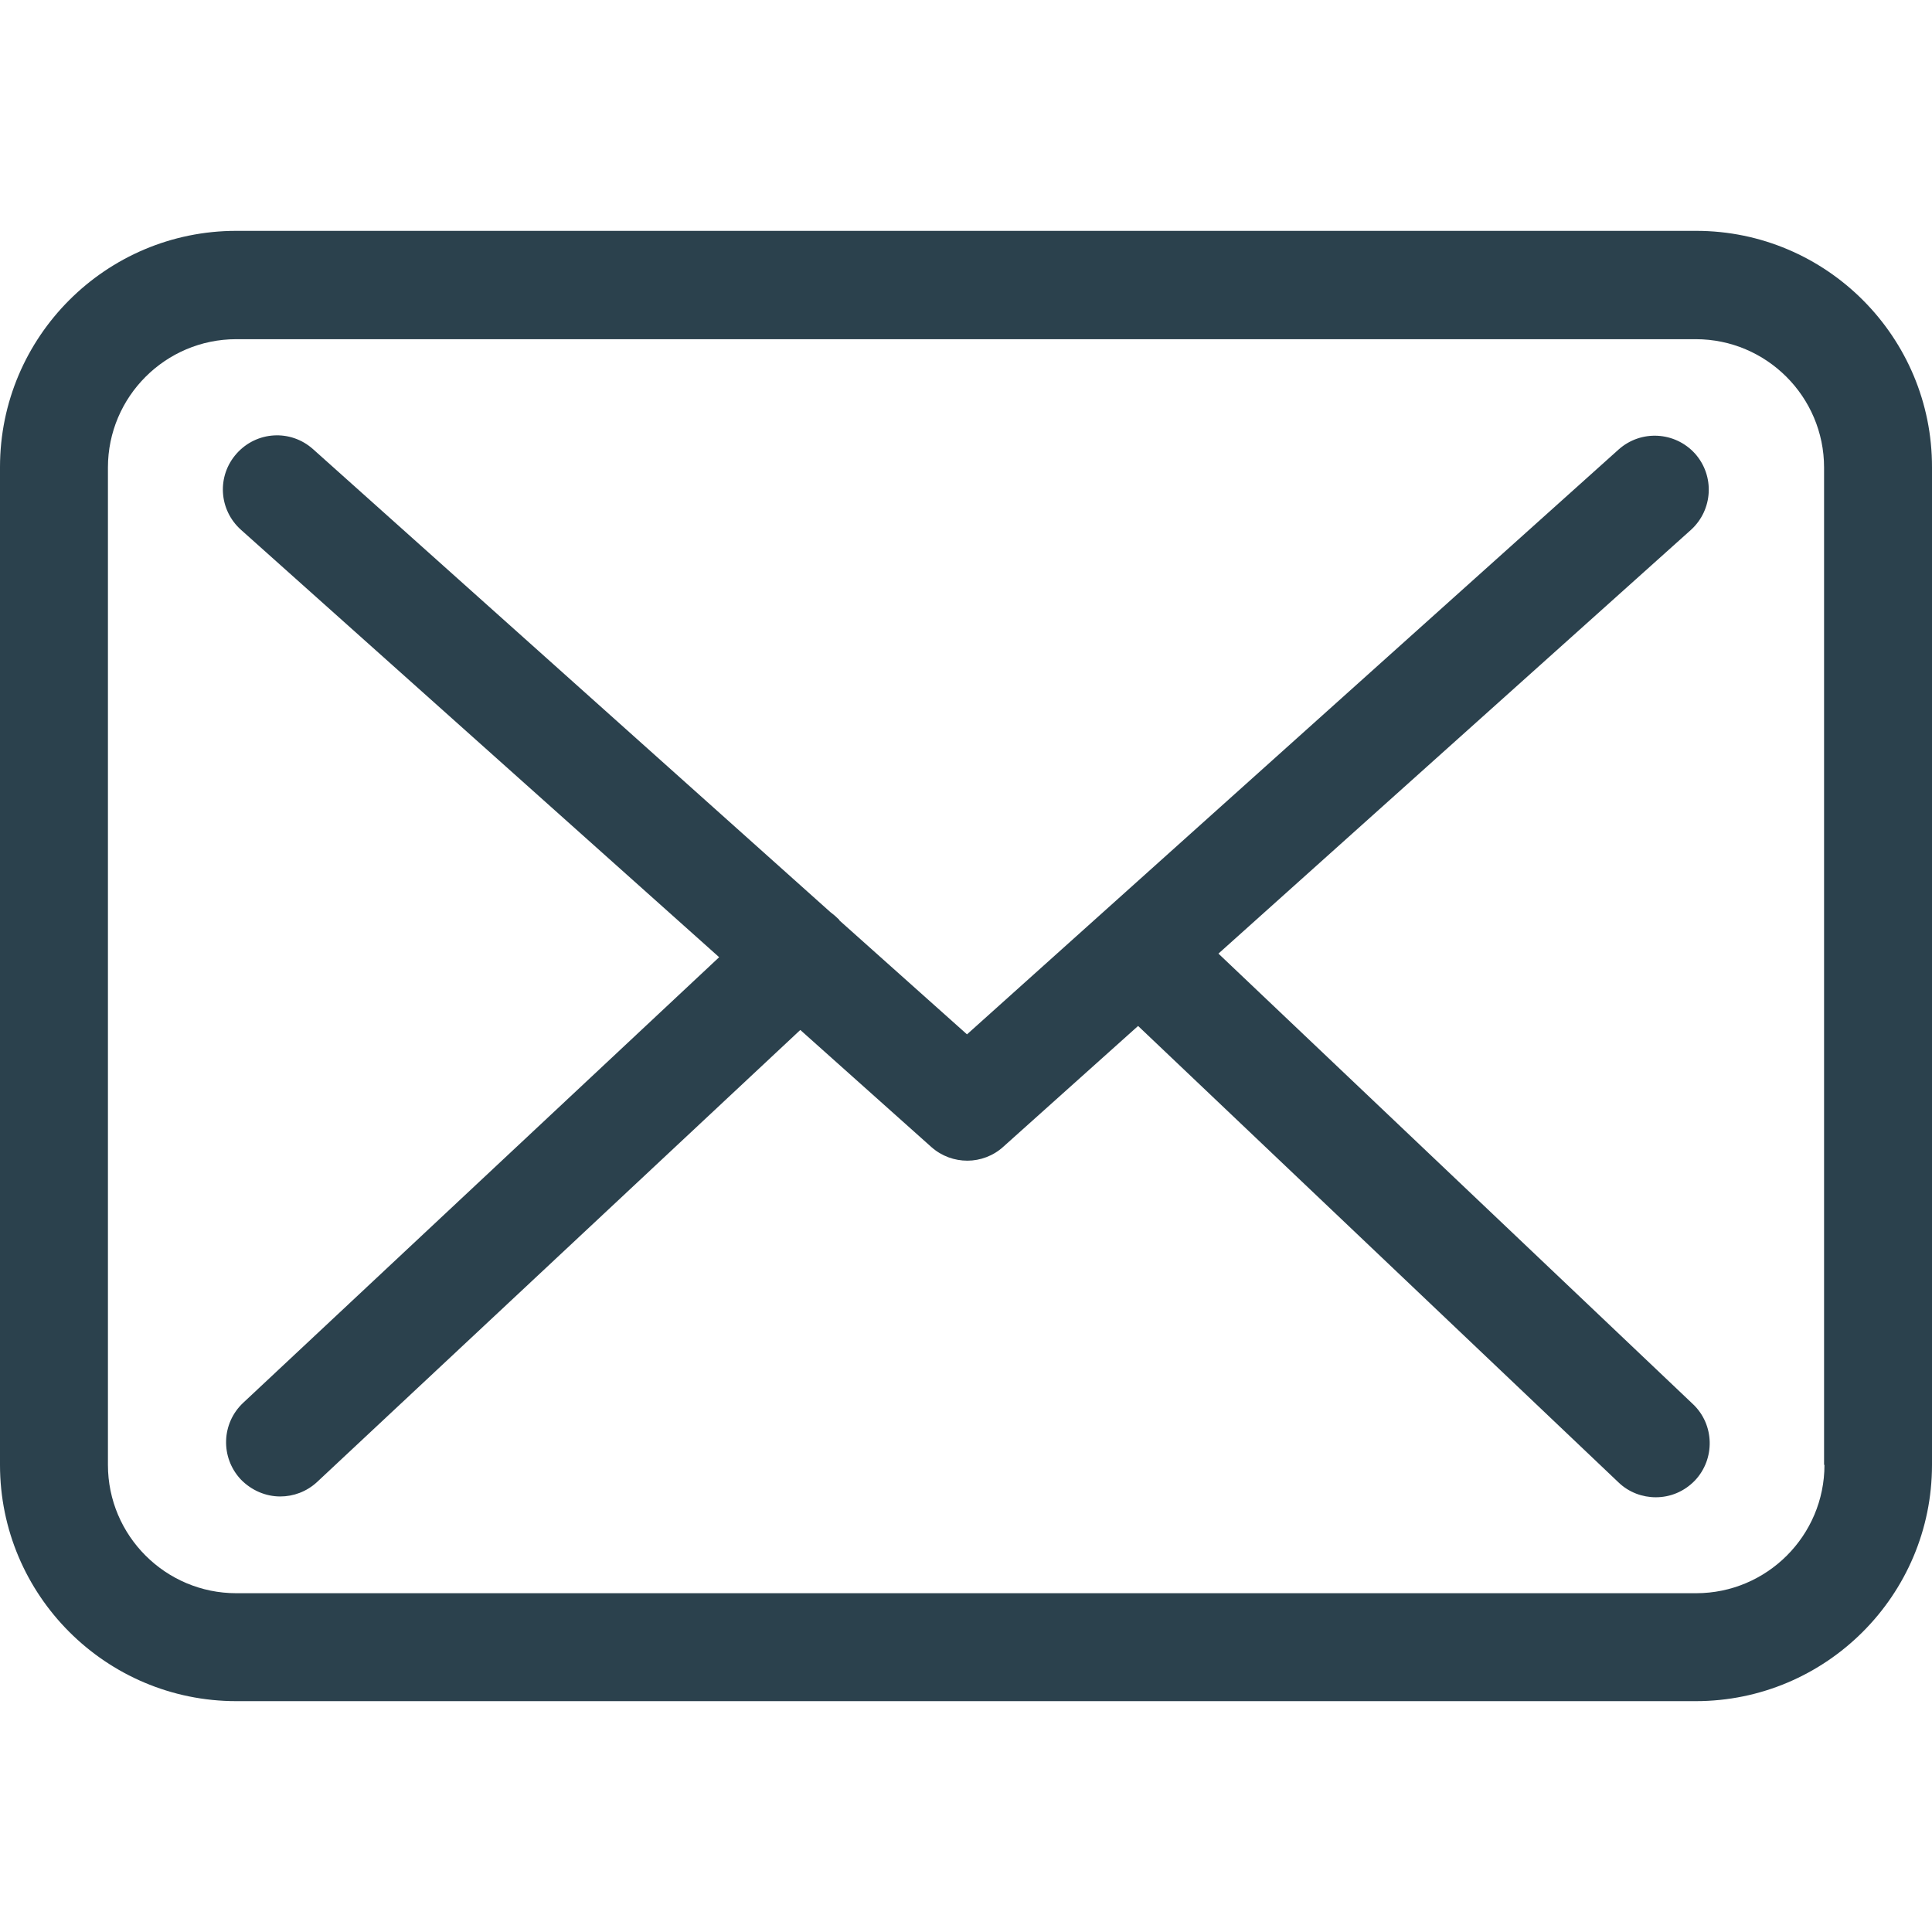
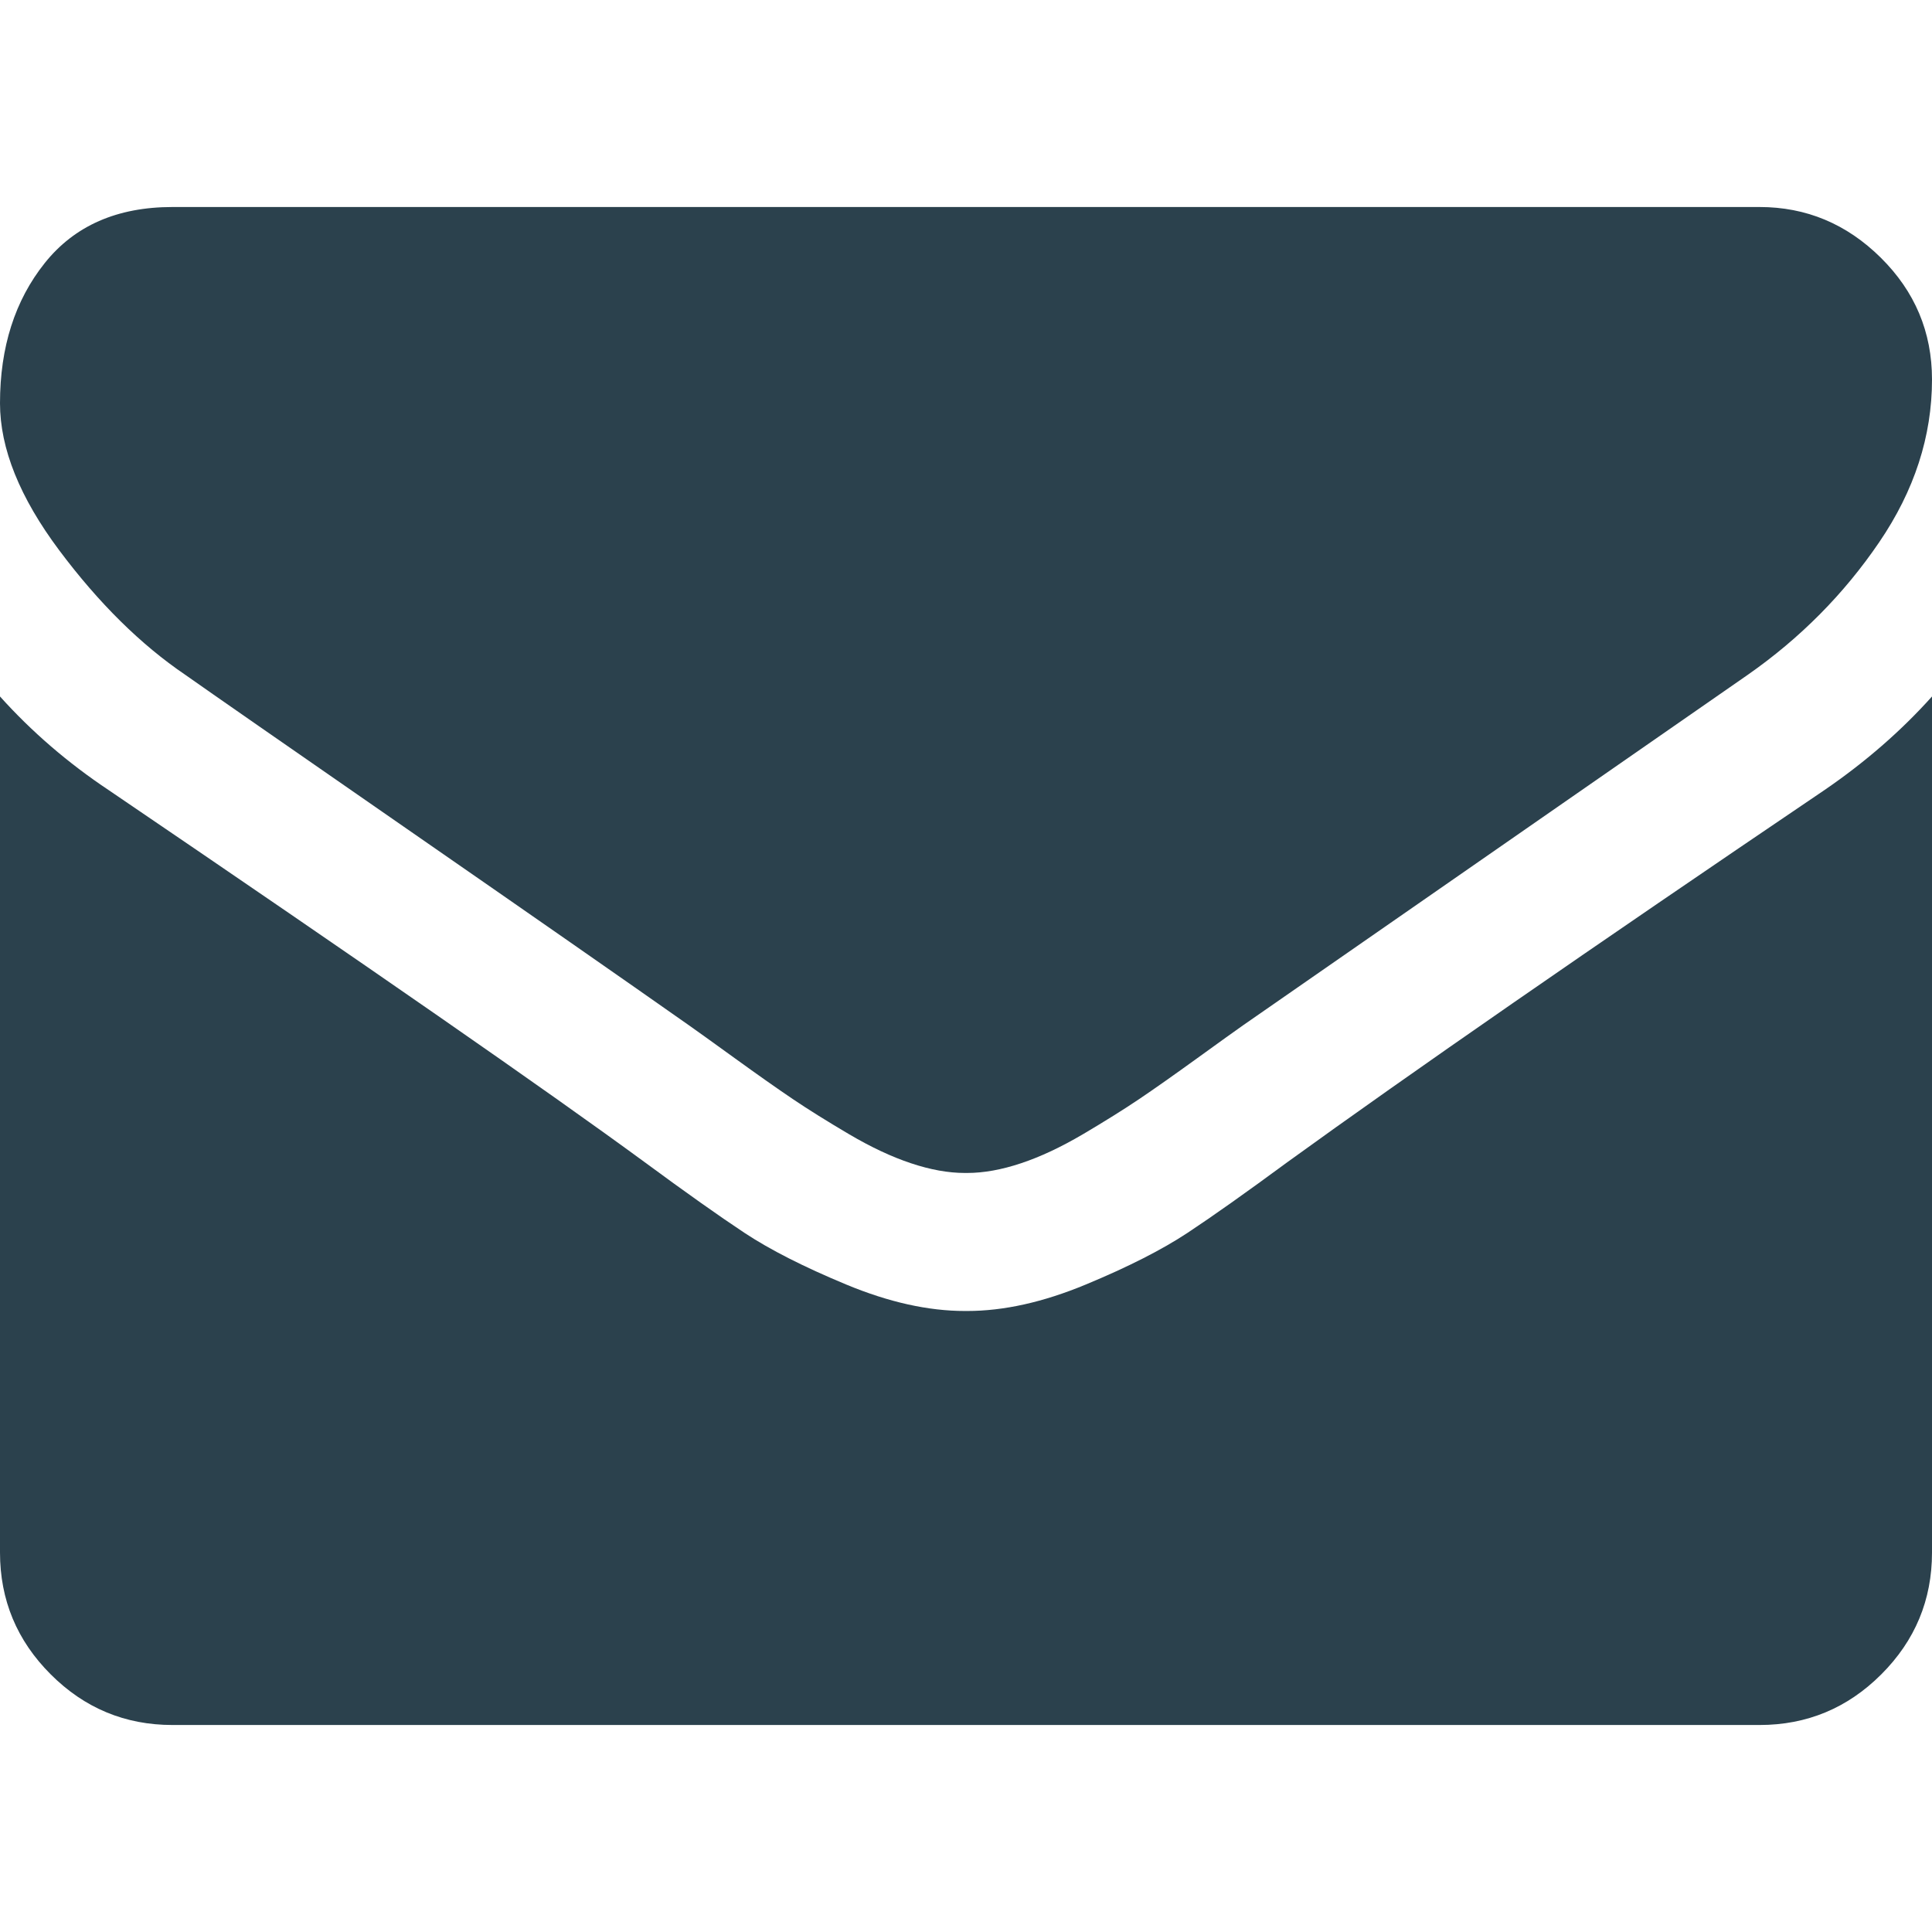
- <svg xmlns="http://www.w3.org/2000/svg" version="1.1" id="Capa_1" x="0px" y="0px" viewBox="0 0 483.3 483.3" style="enable-background:new 0 0 483.3 483.3;" xml:space="preserve" width="512px" height="512px">
+ <svg xmlns="http://www.w3.org/2000/svg" version="1.1" id="Capa_1" x="0px" y="0px" width="512px" height="512px" viewBox="0 0 511.626 511.626" style="enable-background:new 0 0 511.626 511.626;" xml:space="preserve">
  <g>
    <g>
-       <path d="M424.3,57.75H59.1c-32.6,0-59.1,26.5-59.1,59.1v249.6c0,32.6,26.5,59.1,59.1,59.1h365.1c32.6,0,59.1-26.5,59.1-59.1    v-249.5C483.4,84.35,456.9,57.75,424.3,57.75z M456.4,366.45c0,17.7-14.4,32.1-32.1,32.1H59.1c-17.7,0-32.1-14.4-32.1-32.1v-249.5    c0-17.7,14.4-32.1,32.1-32.1h365.1c17.7,0,32.1,14.4,32.1,32.1v249.5H456.4z" fill="#2b414d" />
-       <path d="M304.8,238.55l118.2-106c5.5-5,6-13.5,1-19.1c-5-5.5-13.5-6-19.1-1l-163,146.3l-31.8-28.4c-0.1-0.1-0.2-0.2-0.2-0.3    c-0.7-0.7-1.4-1.3-2.2-1.9L78.3,112.35c-5.6-5-14.1-4.5-19.1,1.1c-5,5.6-4.5,14.1,1.1,19.1l119.6,106.9L60.8,350.95    c-5.4,5.1-5.7,13.6-0.6,19.1c2.7,2.8,6.3,4.3,9.9,4.3c3.3,0,6.6-1.2,9.2-3.6l120.9-113.1l32.8,29.3c2.6,2.3,5.8,3.4,9,3.4    c3.2,0,6.5-1.2,9-3.5l33.7-30.2l120.2,114.2c2.6,2.5,6,3.7,9.3,3.7c3.6,0,7.1-1.4,9.8-4.2c5.1-5.4,4.9-14-0.5-19.1L304.8,238.55z" fill="#2b414d" />
+       <path d="M49.106,178.729c6.472,4.567,25.981,18.131,58.528,40.685c32.548,22.554,57.482,39.92,74.803,52.099    c1.903,1.335,5.946,4.237,12.131,8.71c6.186,4.476,11.326,8.093,15.416,10.852c4.093,2.758,9.041,5.852,14.849,9.277    c5.806,3.422,11.279,5.996,16.418,7.7c5.14,1.718,9.898,2.569,14.275,2.569h0.287h0.288c4.377,0,9.137-0.852,14.277-2.569    c5.137-1.704,10.615-4.281,16.416-7.7c5.804-3.429,10.752-6.52,14.845-9.277c4.093-2.759,9.229-6.376,15.417-10.852    c6.184-4.477,10.232-7.375,12.135-8.71c17.508-12.179,62.051-43.11,133.615-92.79c13.894-9.703,25.502-21.411,34.827-35.116    c9.332-13.699,13.993-28.07,13.993-43.105c0-12.564-4.523-23.319-13.565-32.264c-9.041-8.947-19.749-13.418-32.117-13.418H45.679    c-14.655,0-25.933,4.948-33.832,14.844C3.949,79.562,0,91.934,0,106.779c0,11.991,5.236,24.985,15.703,38.974    C26.169,159.743,37.307,170.736,49.106,178.729z" fill="#2b414d" />
+       <path d="M483.072,209.275c-62.424,42.251-109.824,75.087-142.177,98.501c-10.849,7.991-19.65,14.229-26.409,18.699    c-6.759,4.473-15.748,9.041-26.98,13.702c-11.228,4.668-21.692,6.995-31.401,6.995h-0.291h-0.287    c-9.707,0-20.177-2.327-31.405-6.995c-11.228-4.661-20.223-9.229-26.98-13.702c-6.755-4.47-15.559-10.708-26.407-18.699    c-25.697-18.842-72.995-51.68-141.896-98.501C17.987,202.047,8.375,193.762,0,184.437v226.685c0,12.57,4.471,23.319,13.418,32.265    c8.945,8.949,19.701,13.422,32.264,13.422h420.266c12.56,0,23.315-4.473,32.261-13.422c8.949-8.949,13.418-19.694,13.418-32.265    V184.437C503.441,193.569,493.927,201.854,483.072,209.275z" fill="#2b414d" />
    </g>
  </g>
  <g>
</g>
  <g>
</g>
  <g>
</g>
  <g>
</g>
  <g>
</g>
  <g>
</g>
  <g>
</g>
  <g>
</g>
  <g>
</g>
  <g>
</g>
  <g>
</g>
  <g>
</g>
  <g>
</g>
  <g>
</g>
  <g>
</g>
</svg>
